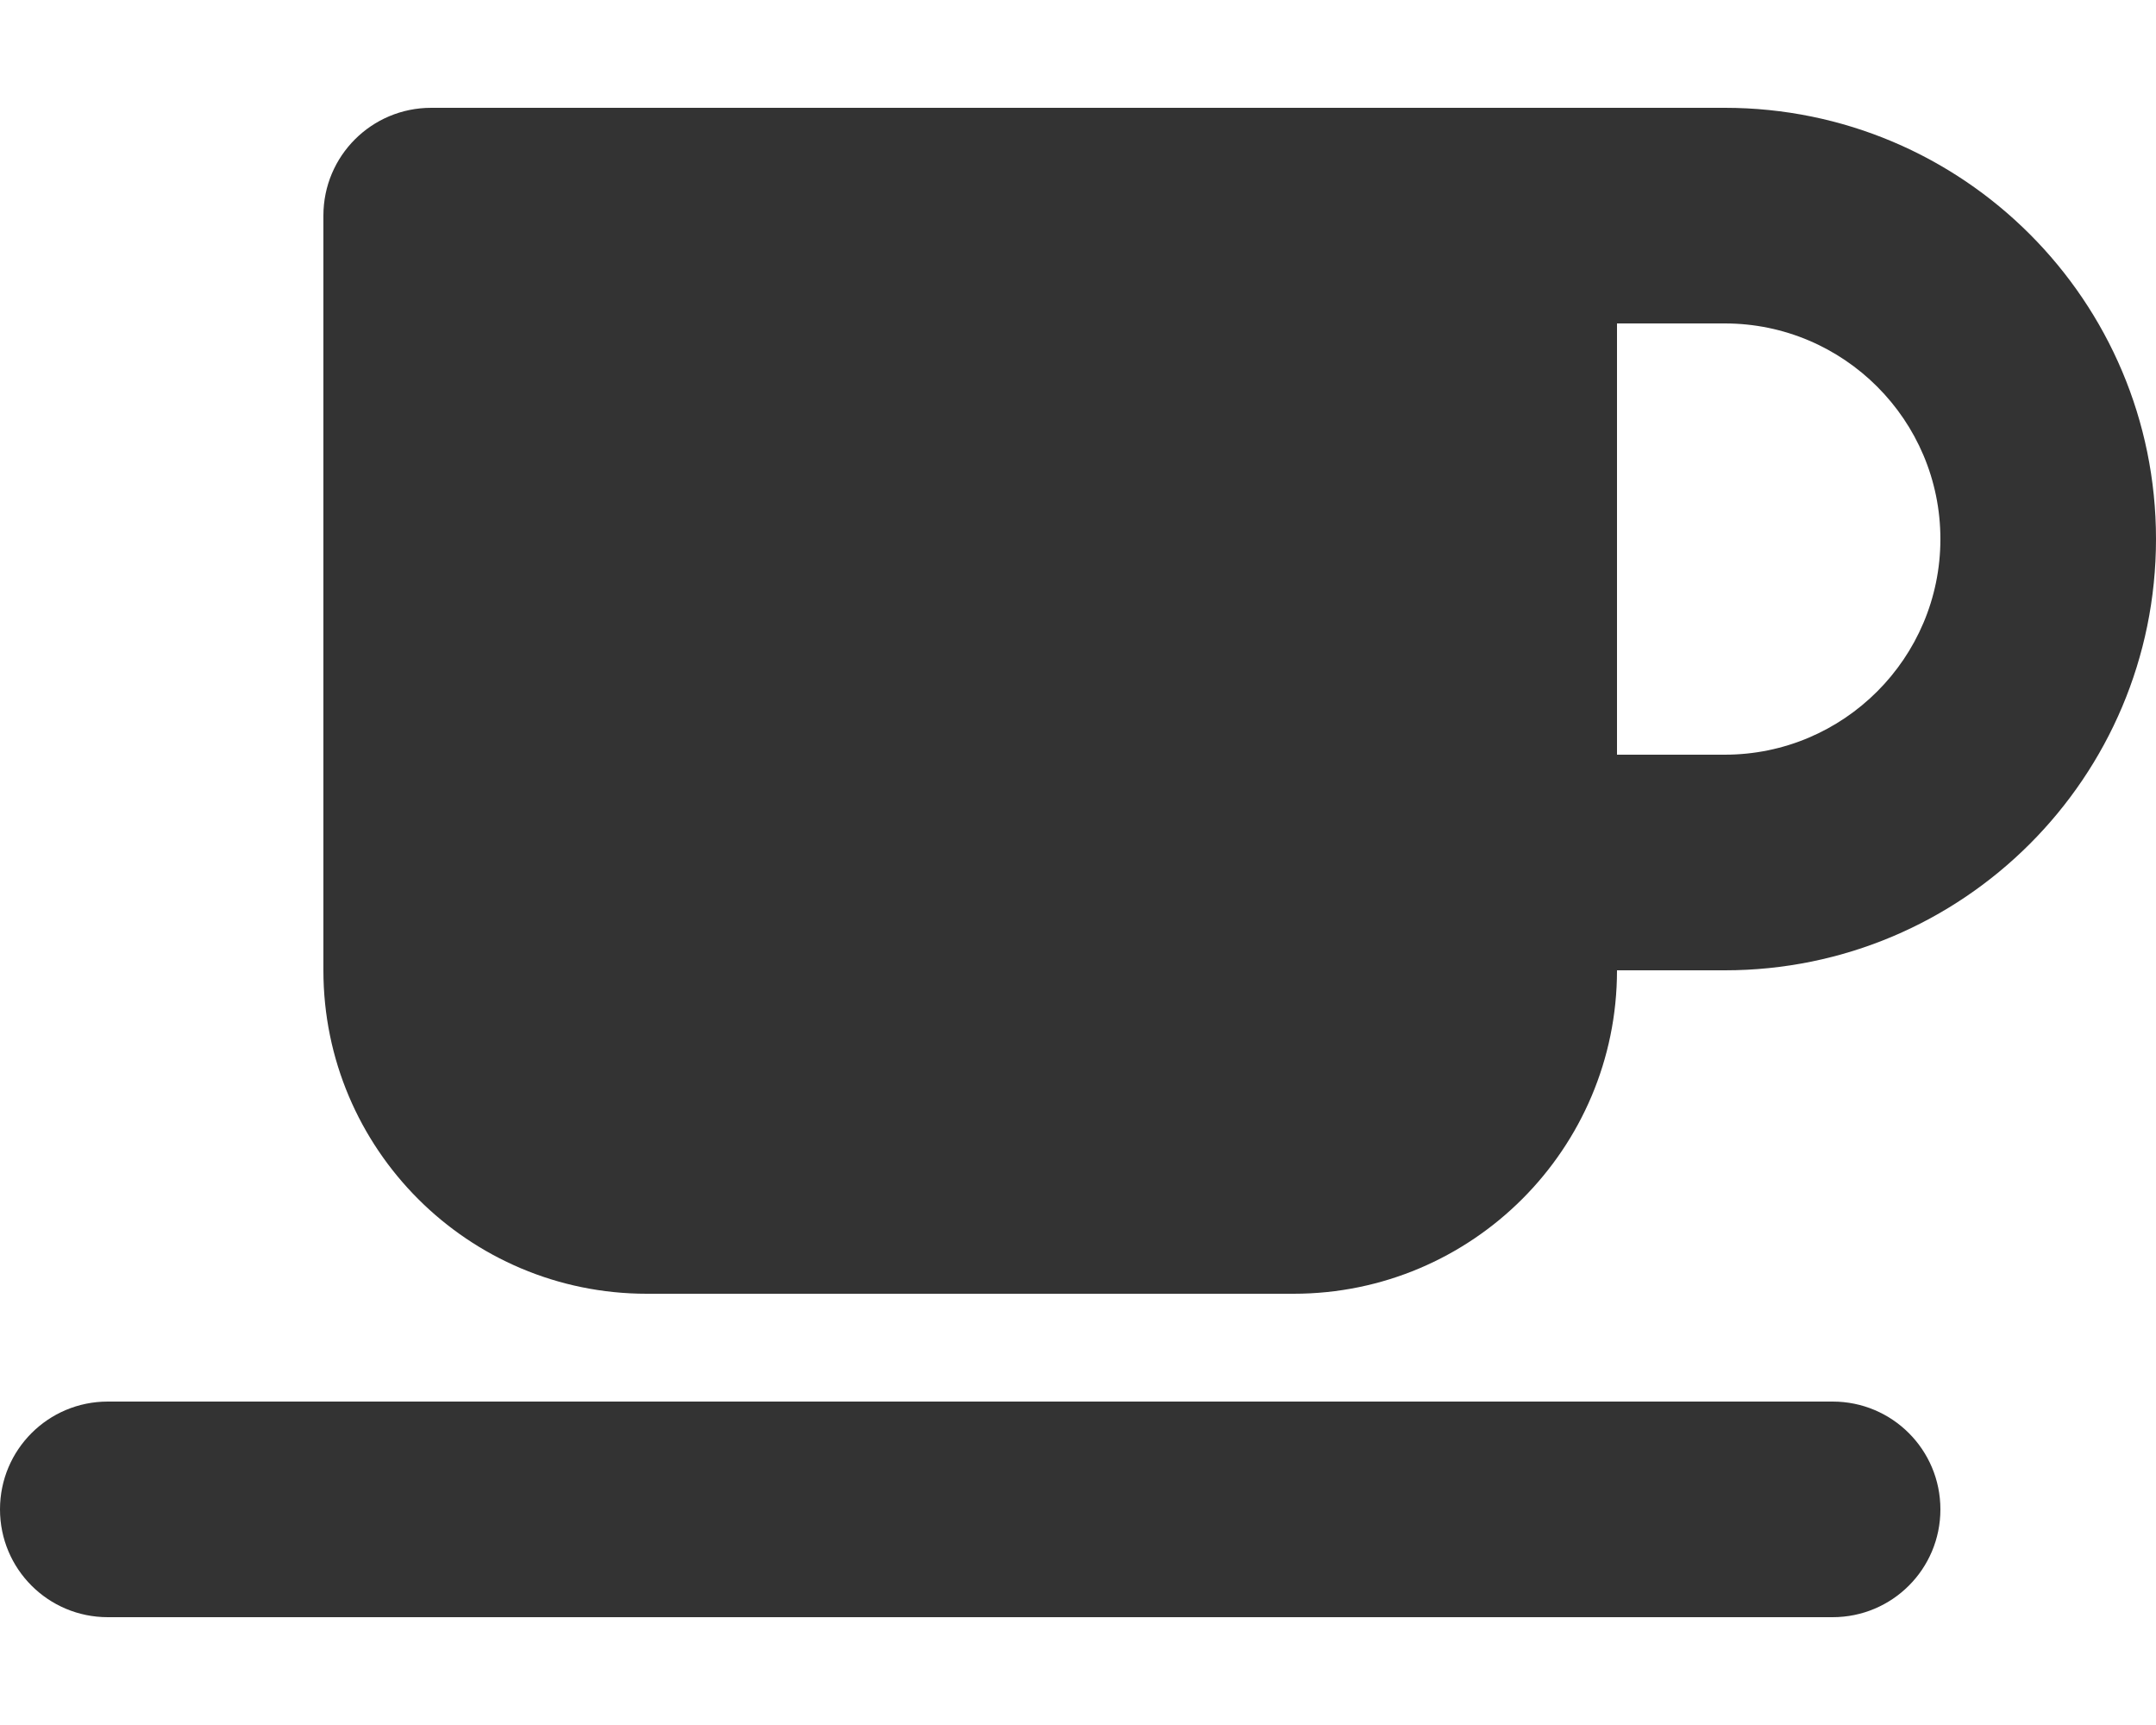
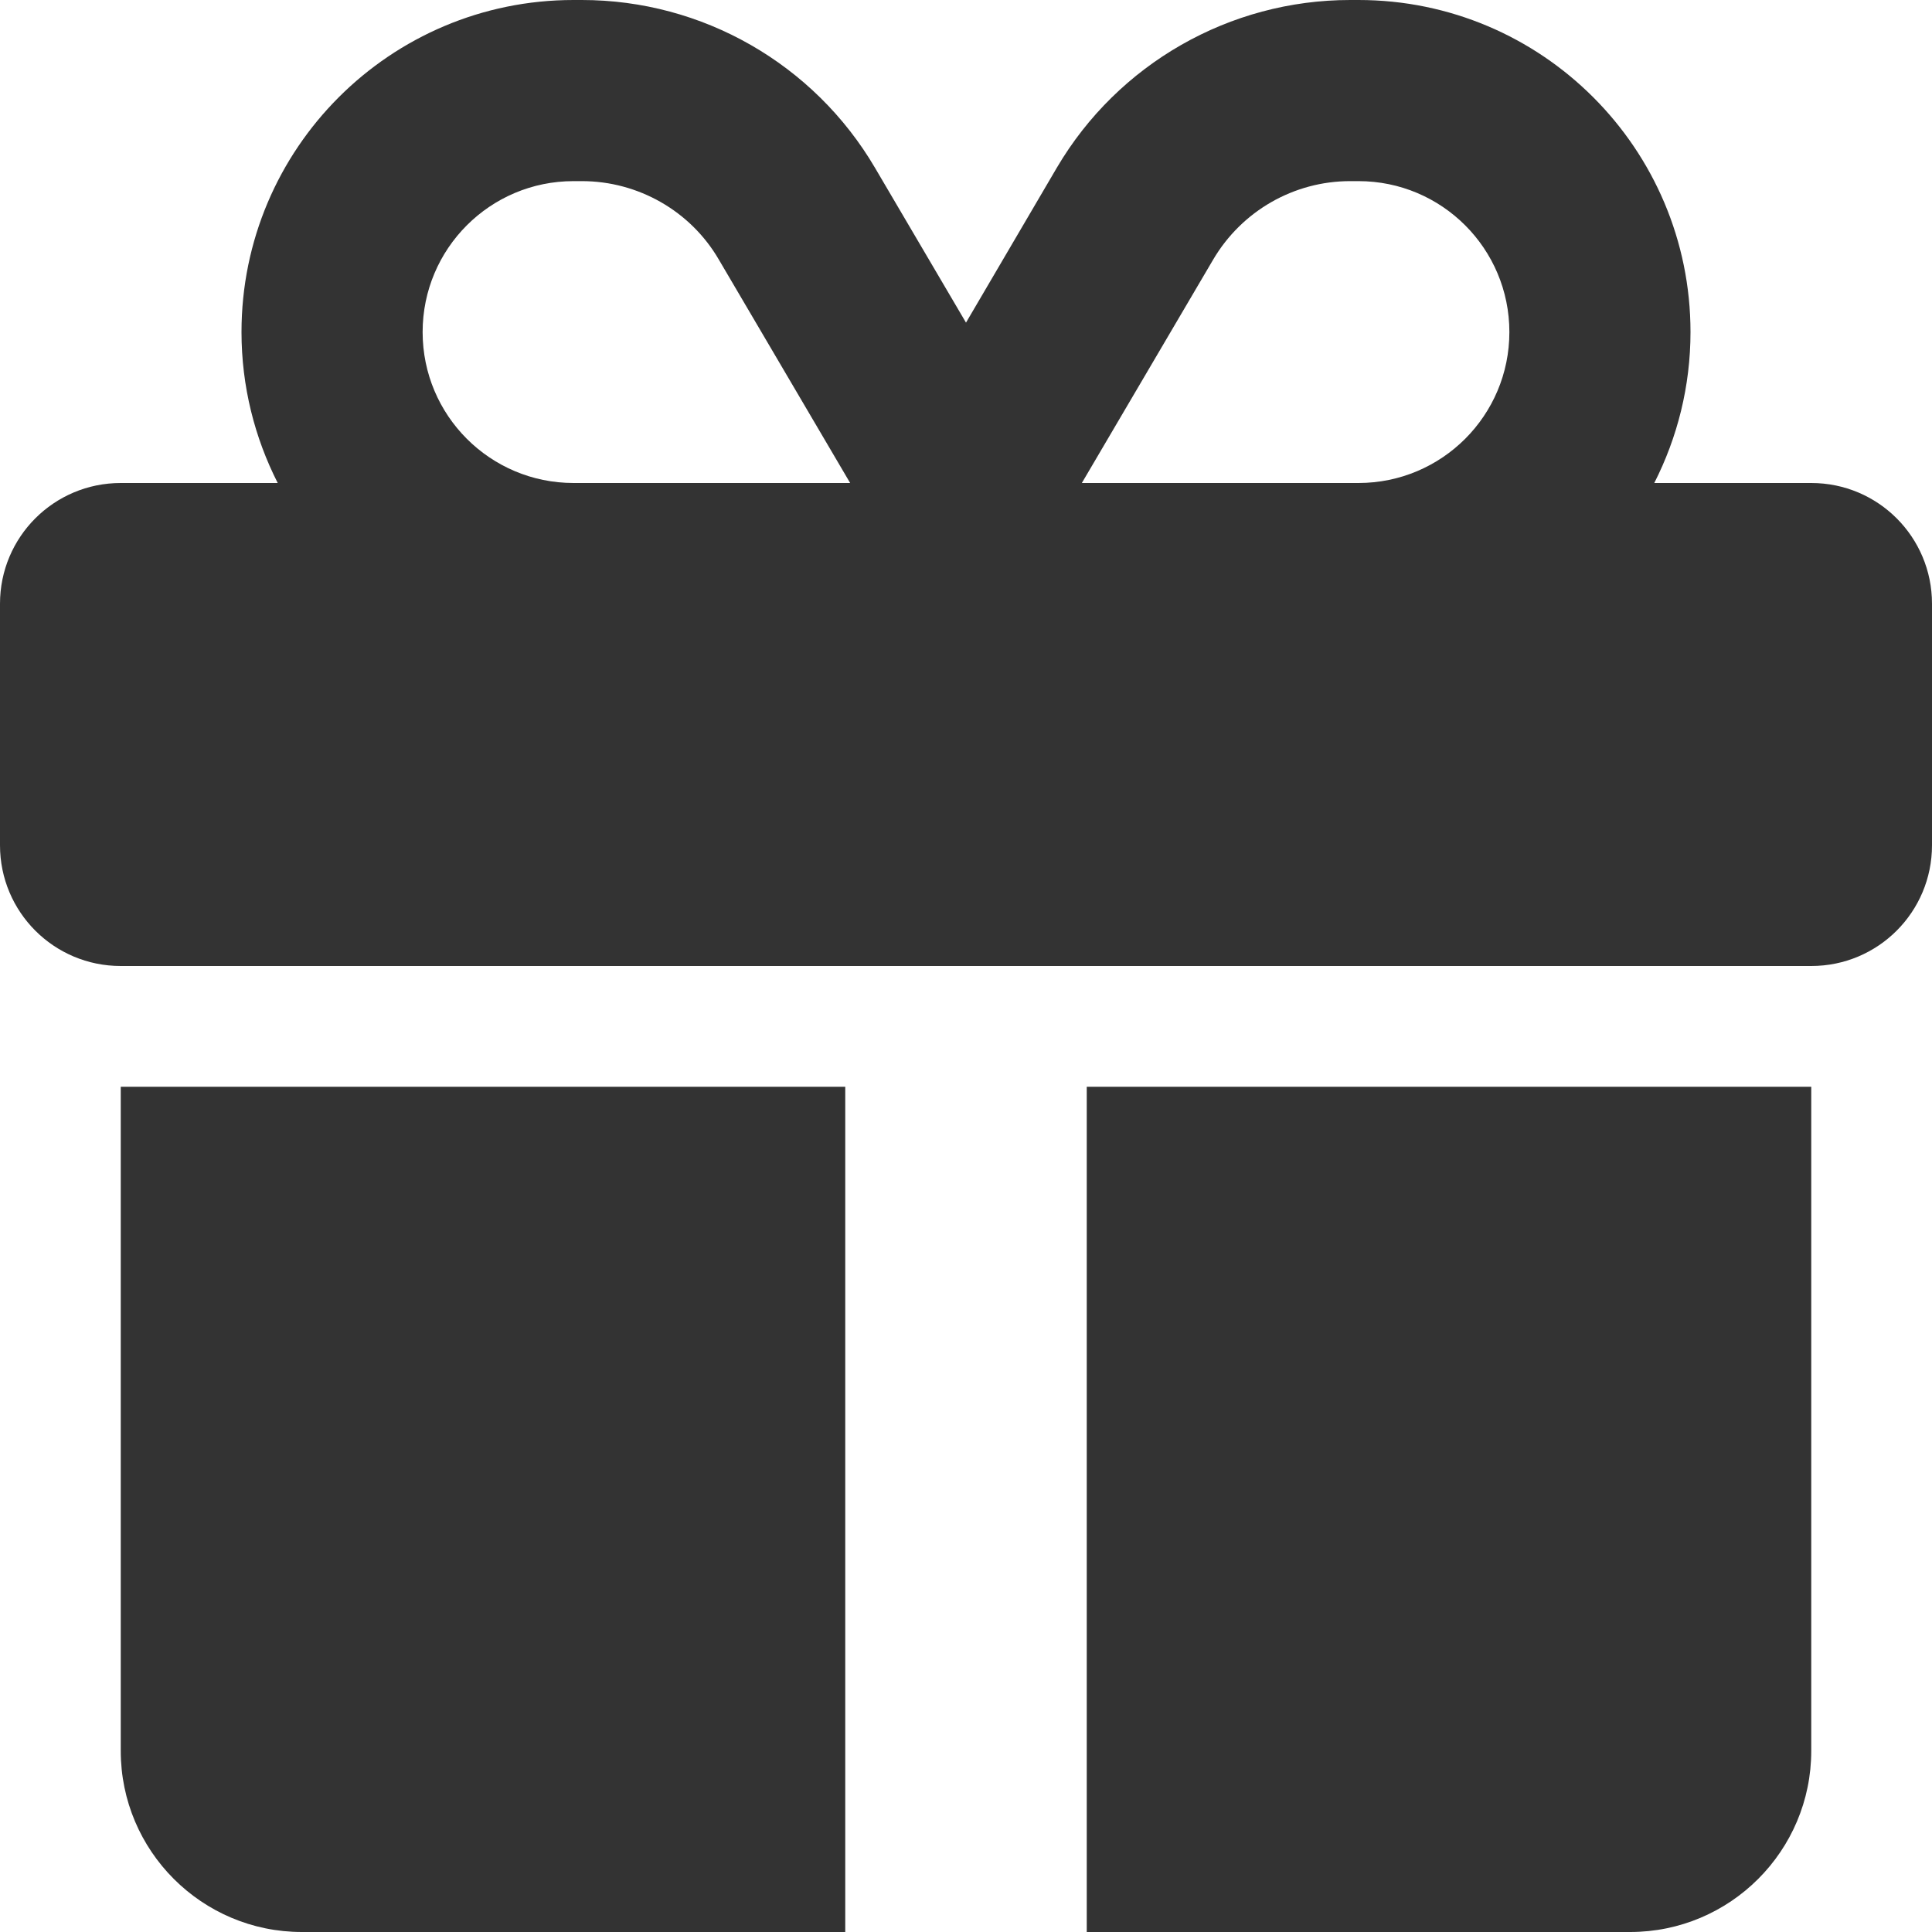
- <svg xmlns="http://www.w3.org/2000/svg" viewBox="0 0 640 512" version="1.1" id="svg4">
-   <defs id="defs8" />
-   <path d="M96 64c0-17.7 14.3-32 32-32l320 0 64 0c70.7 0 128 57.3 128 128s-57.3 128-128 128l-32 0c0 53-43 96-96 96l-192 0c-53 0-96-43-96-96L96 64zM480 224l32 0c35.3 0 64-28.7 64-64s-28.7-64-64-64l-32 0 0 128zM32 416l512 0c17.7 0 32 14.3 32 32s-14.3 32-32 32L32 480c-17.7 0-32-14.3-32-32s14.3-32 32-32z" id="path2" style="fill:#333333" />
+ <svg xmlns="http://www.w3.org/2000/svg" viewBox="0 0 512 512" version="1.1" id="svg134">
+   <defs id="defs138" />
+   <path d="M190.5 68.8L225.3 128l-1.3 0-72 0c-22.1 0-40-17.9-40-40s17.9-40 40-40l2.2 0c14.9 0 28.8 7.9 36.3 20.8zM64 88c0 14.4 3.5 28 9.6 40L32 128c-17.7 0-32 14.3-32 32l0 64c0 17.7 14.3 32 32 32l448 0c17.7 0 32-14.3 32-32l0-64c0-17.7-14.3-32-32-32l-41.6 0c6.1-12 9.6-25.6 9.6-40c0-48.6-39.4-88-88-88l-2.2 0c-31.9 0-61.5 16.9-77.7 44.4L256 85.5l-24.1-41C215.7 16.9 186.1 0 154.2 0L152 0C103.4 0 64 39.4 64 88zm336 0c0 22.1-17.9 40-40 40l-72 0-1.3 0 34.8-59.2C329.1 55.9 342.9 48 357.8 48l2.2 0c22.1 0 40 17.9 40 40zM32 288l0 176c0 26.5 21.5 48 48 48l144 0 0-224L32 288zM288 512l144 0c26.5 0 48-21.5 48-48l0-176-192 0 0 224z" id="path132" style="fill:#333333" />
</svg>
